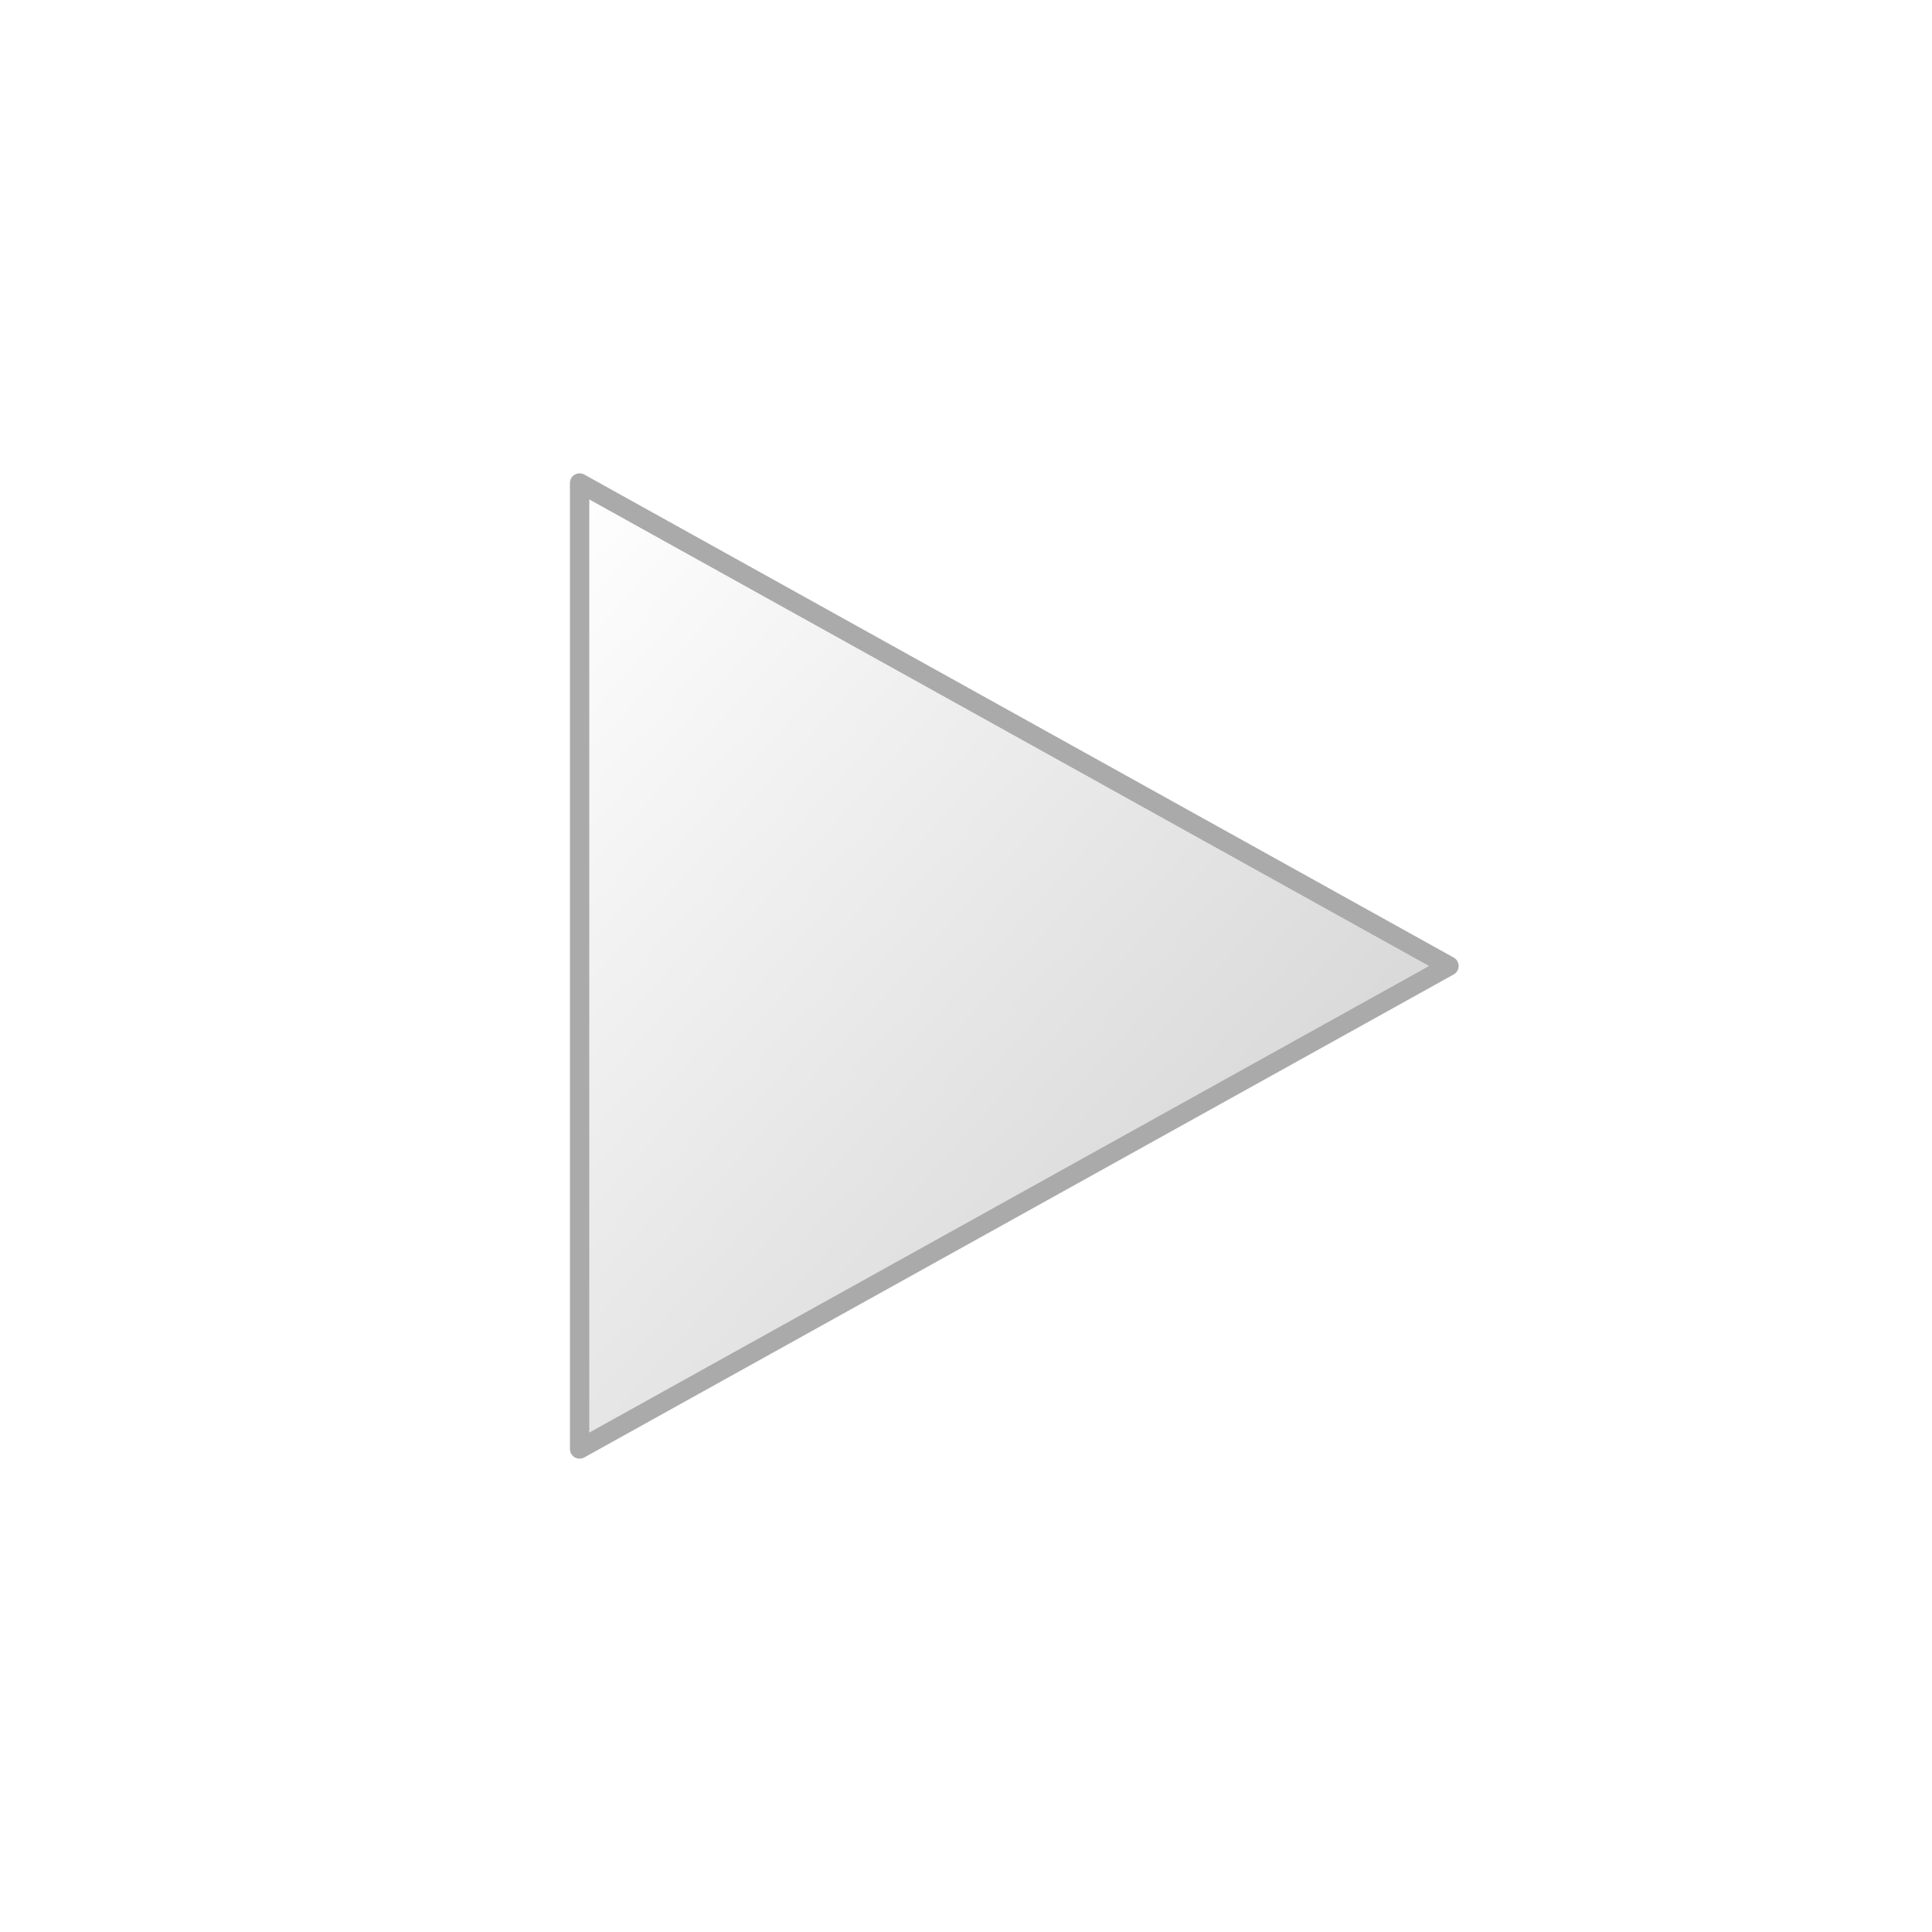
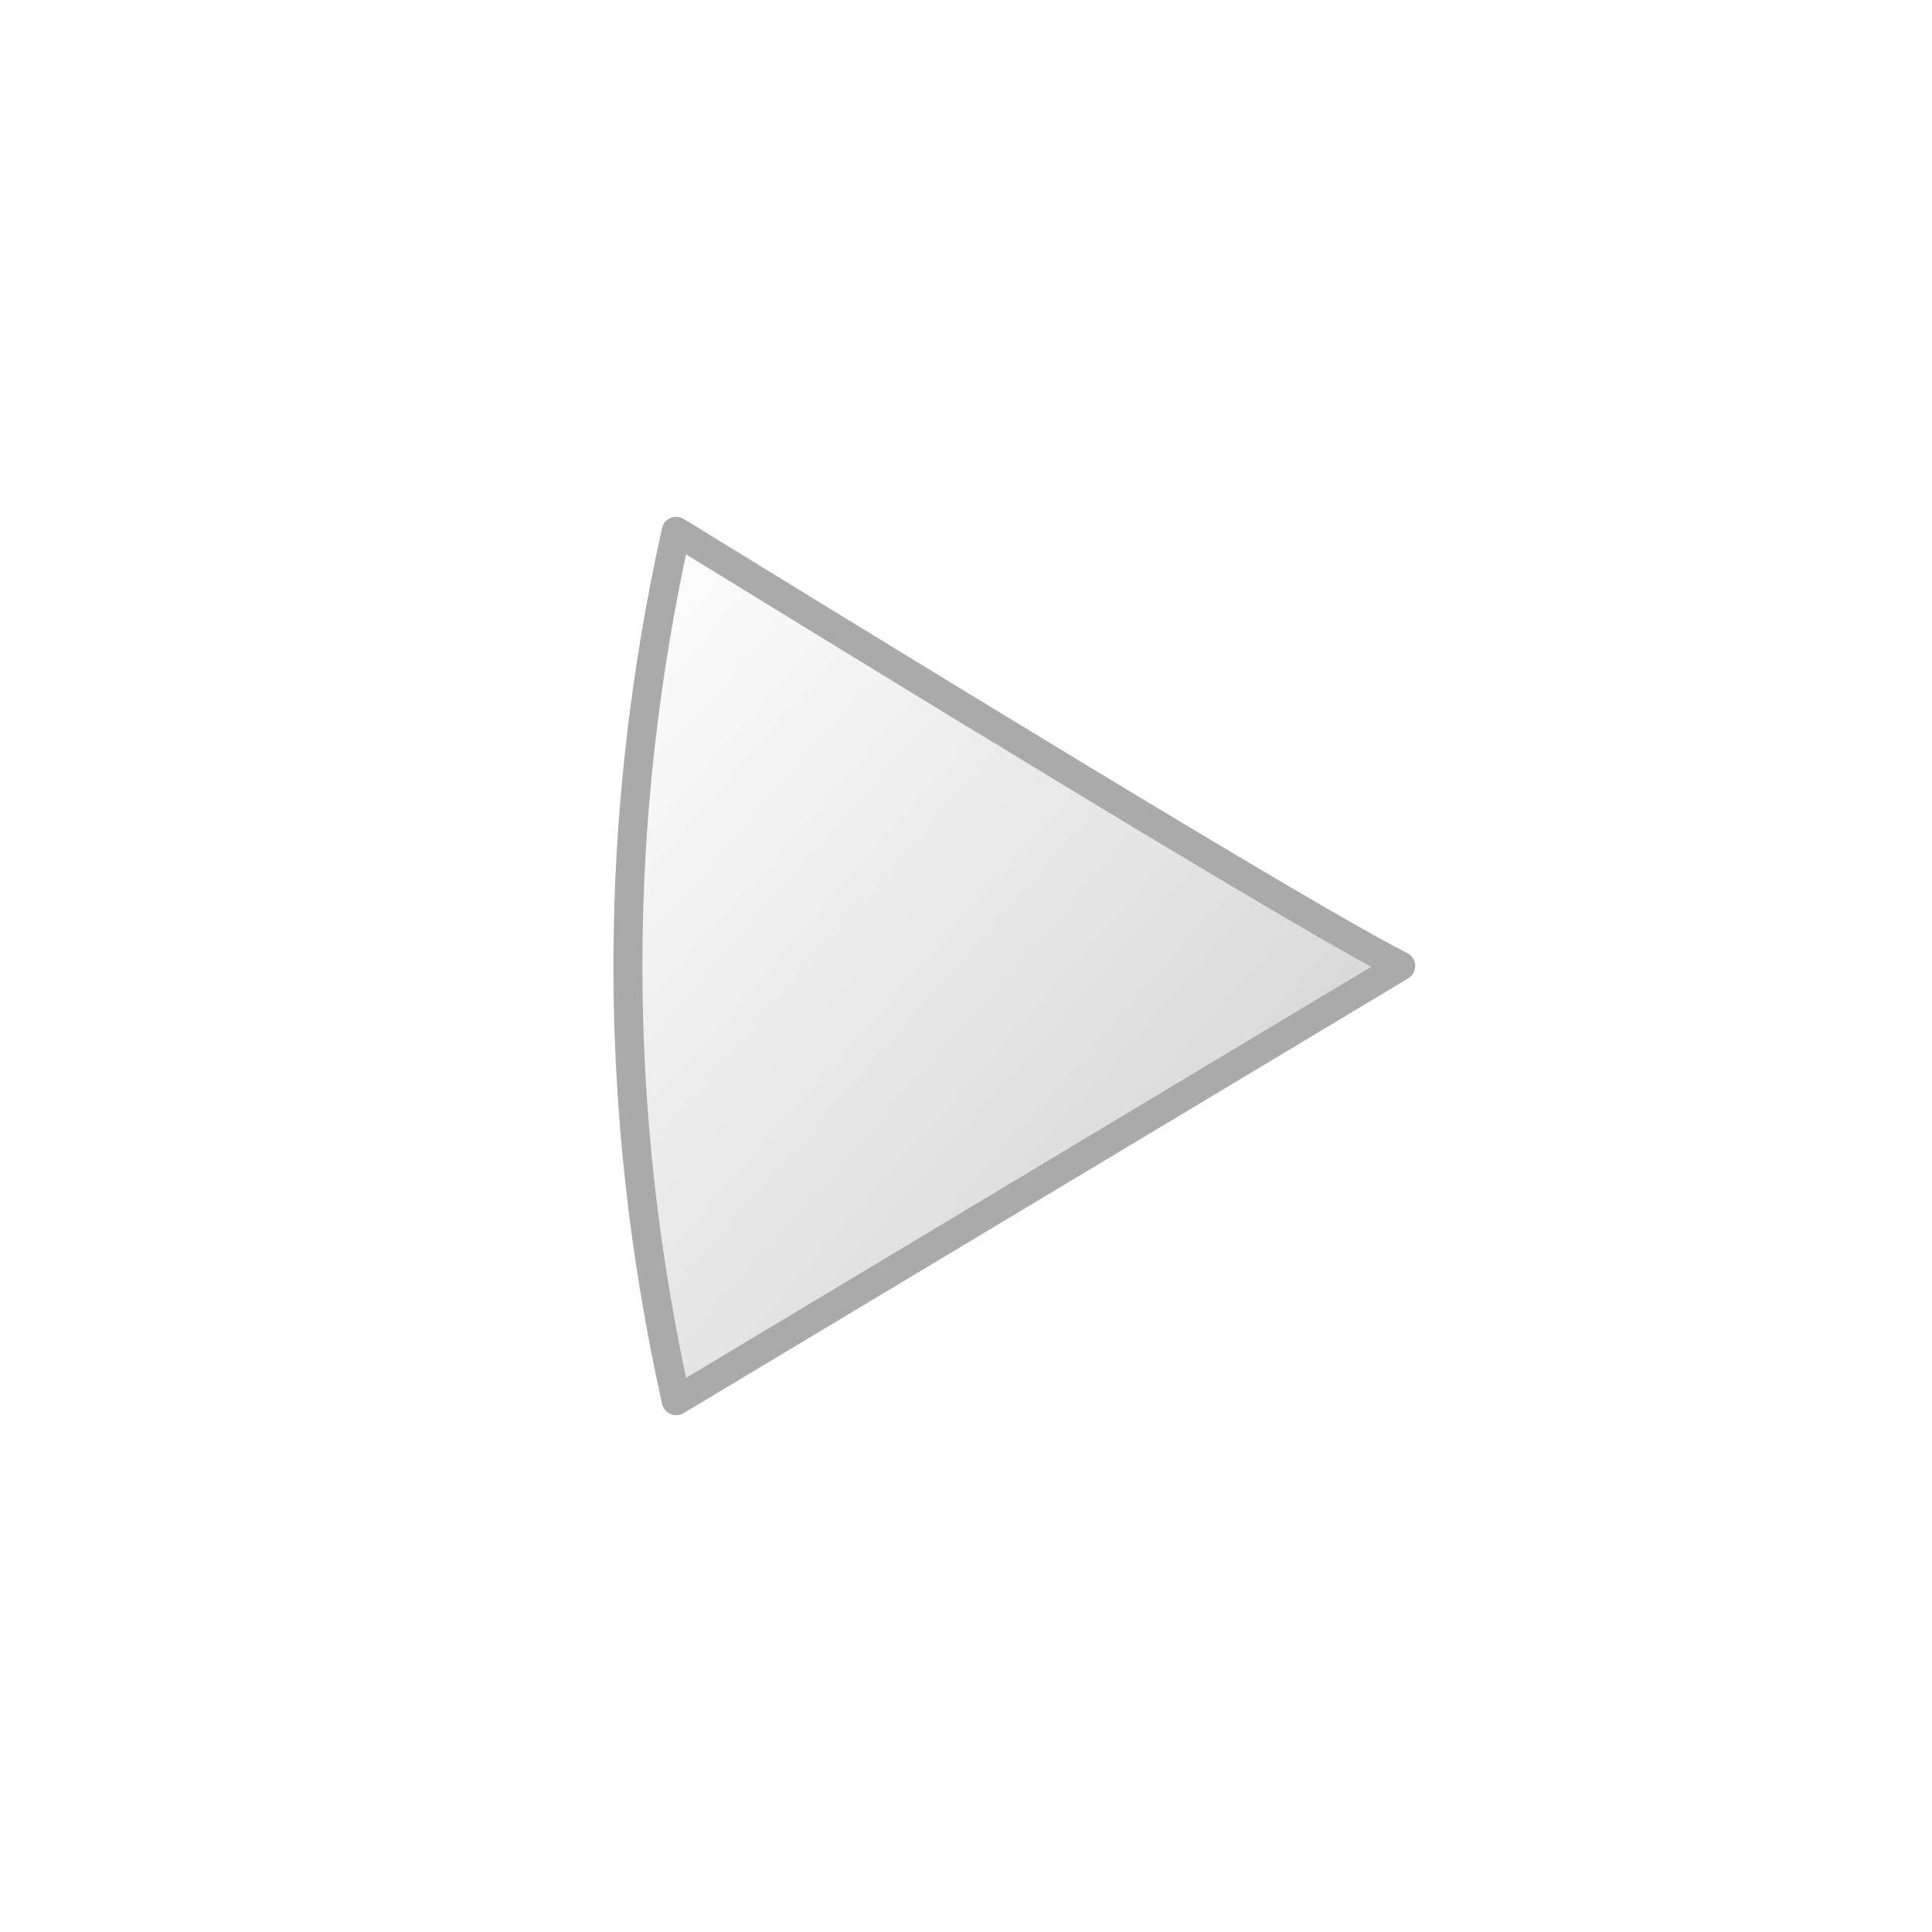
<svg xmlns="http://www.w3.org/2000/svg" viewBox="0 0 200 200" width="200" height="200">
  <defs>
    <linearGradient id="gradPlay" x1="0%" y1="0%" x2="100%" y2="100%">
      <stop offset="0%" stop-color="white" />
      <stop offset="100%" stop-color="#CCCCCC" />
    </linearGradient>
    <filter id="glow" x="-50%" y="-50%" width="200%" height="200%">
-       <feGaussianBlur stdDeviation="5" result="blur" />
+       <feGaussianBlur stdDeviation="8" result="blur" />
      <feMerge>
        <feMergeNode in="blur" />
        <feMergeNode in="SourceGraphic" />
      </feMerge>
    </filter>
  </defs>
-   <polygon points="60,50 150,100 60,150" fill="url(#gradPlay)" stroke="#AAAAAA" stroke-width="2" stroke-linejoin="round" />
+   <path d="M70,55 Q60,100 70,145 L145,100 Q135,95 70,55" fill="url(#gradPlay)" stroke="#AAAAAA" stroke-width="3" stroke-linejoin="round" stroke-linecap="round" />
  <style>
        /* Efek Hover */
-         svg:hover polygon {
-             transform: scale(1.1);
-             transition: transform 0.3s ease, filter 0.3s ease;
+         svg:hover path {
+             transform: scale(1.15);
+             transition: transform 0.25s ease, filter 0.25s ease;
            filter: url(#glow);
        }

        /* Efek Klik */
-         svg:active polygon {
-             transform: scale(0.95);
+         svg:active path {
+             transform: scale(0.9);
            filter: none;
        }

-         /* Efek Berdenyut */
+         /* Efek Berdenyut Lebih Intens */
        @keyframes pulse {
            0%, 100% { transform: scale(1); }
-             50% { transform: scale(1.03); }
+             50% { transform: scale(1.08); }
        }

-         polygon {
-             animation: pulse 2s infinite ease-in-out;
+         /* Efek Bounce untuk Ikon */
+         @keyframes bounce {
+             0%, 100% { transform: translateY(0); }
+             50% { transform: translateY(-5px); }
+         }
+ 
+         path {
+             animation: pulse 1.5s infinite ease-in-out, bounce 1s infinite alternate ease-in-out;
            transform-origin: center;
        }
    </style>
</svg>
